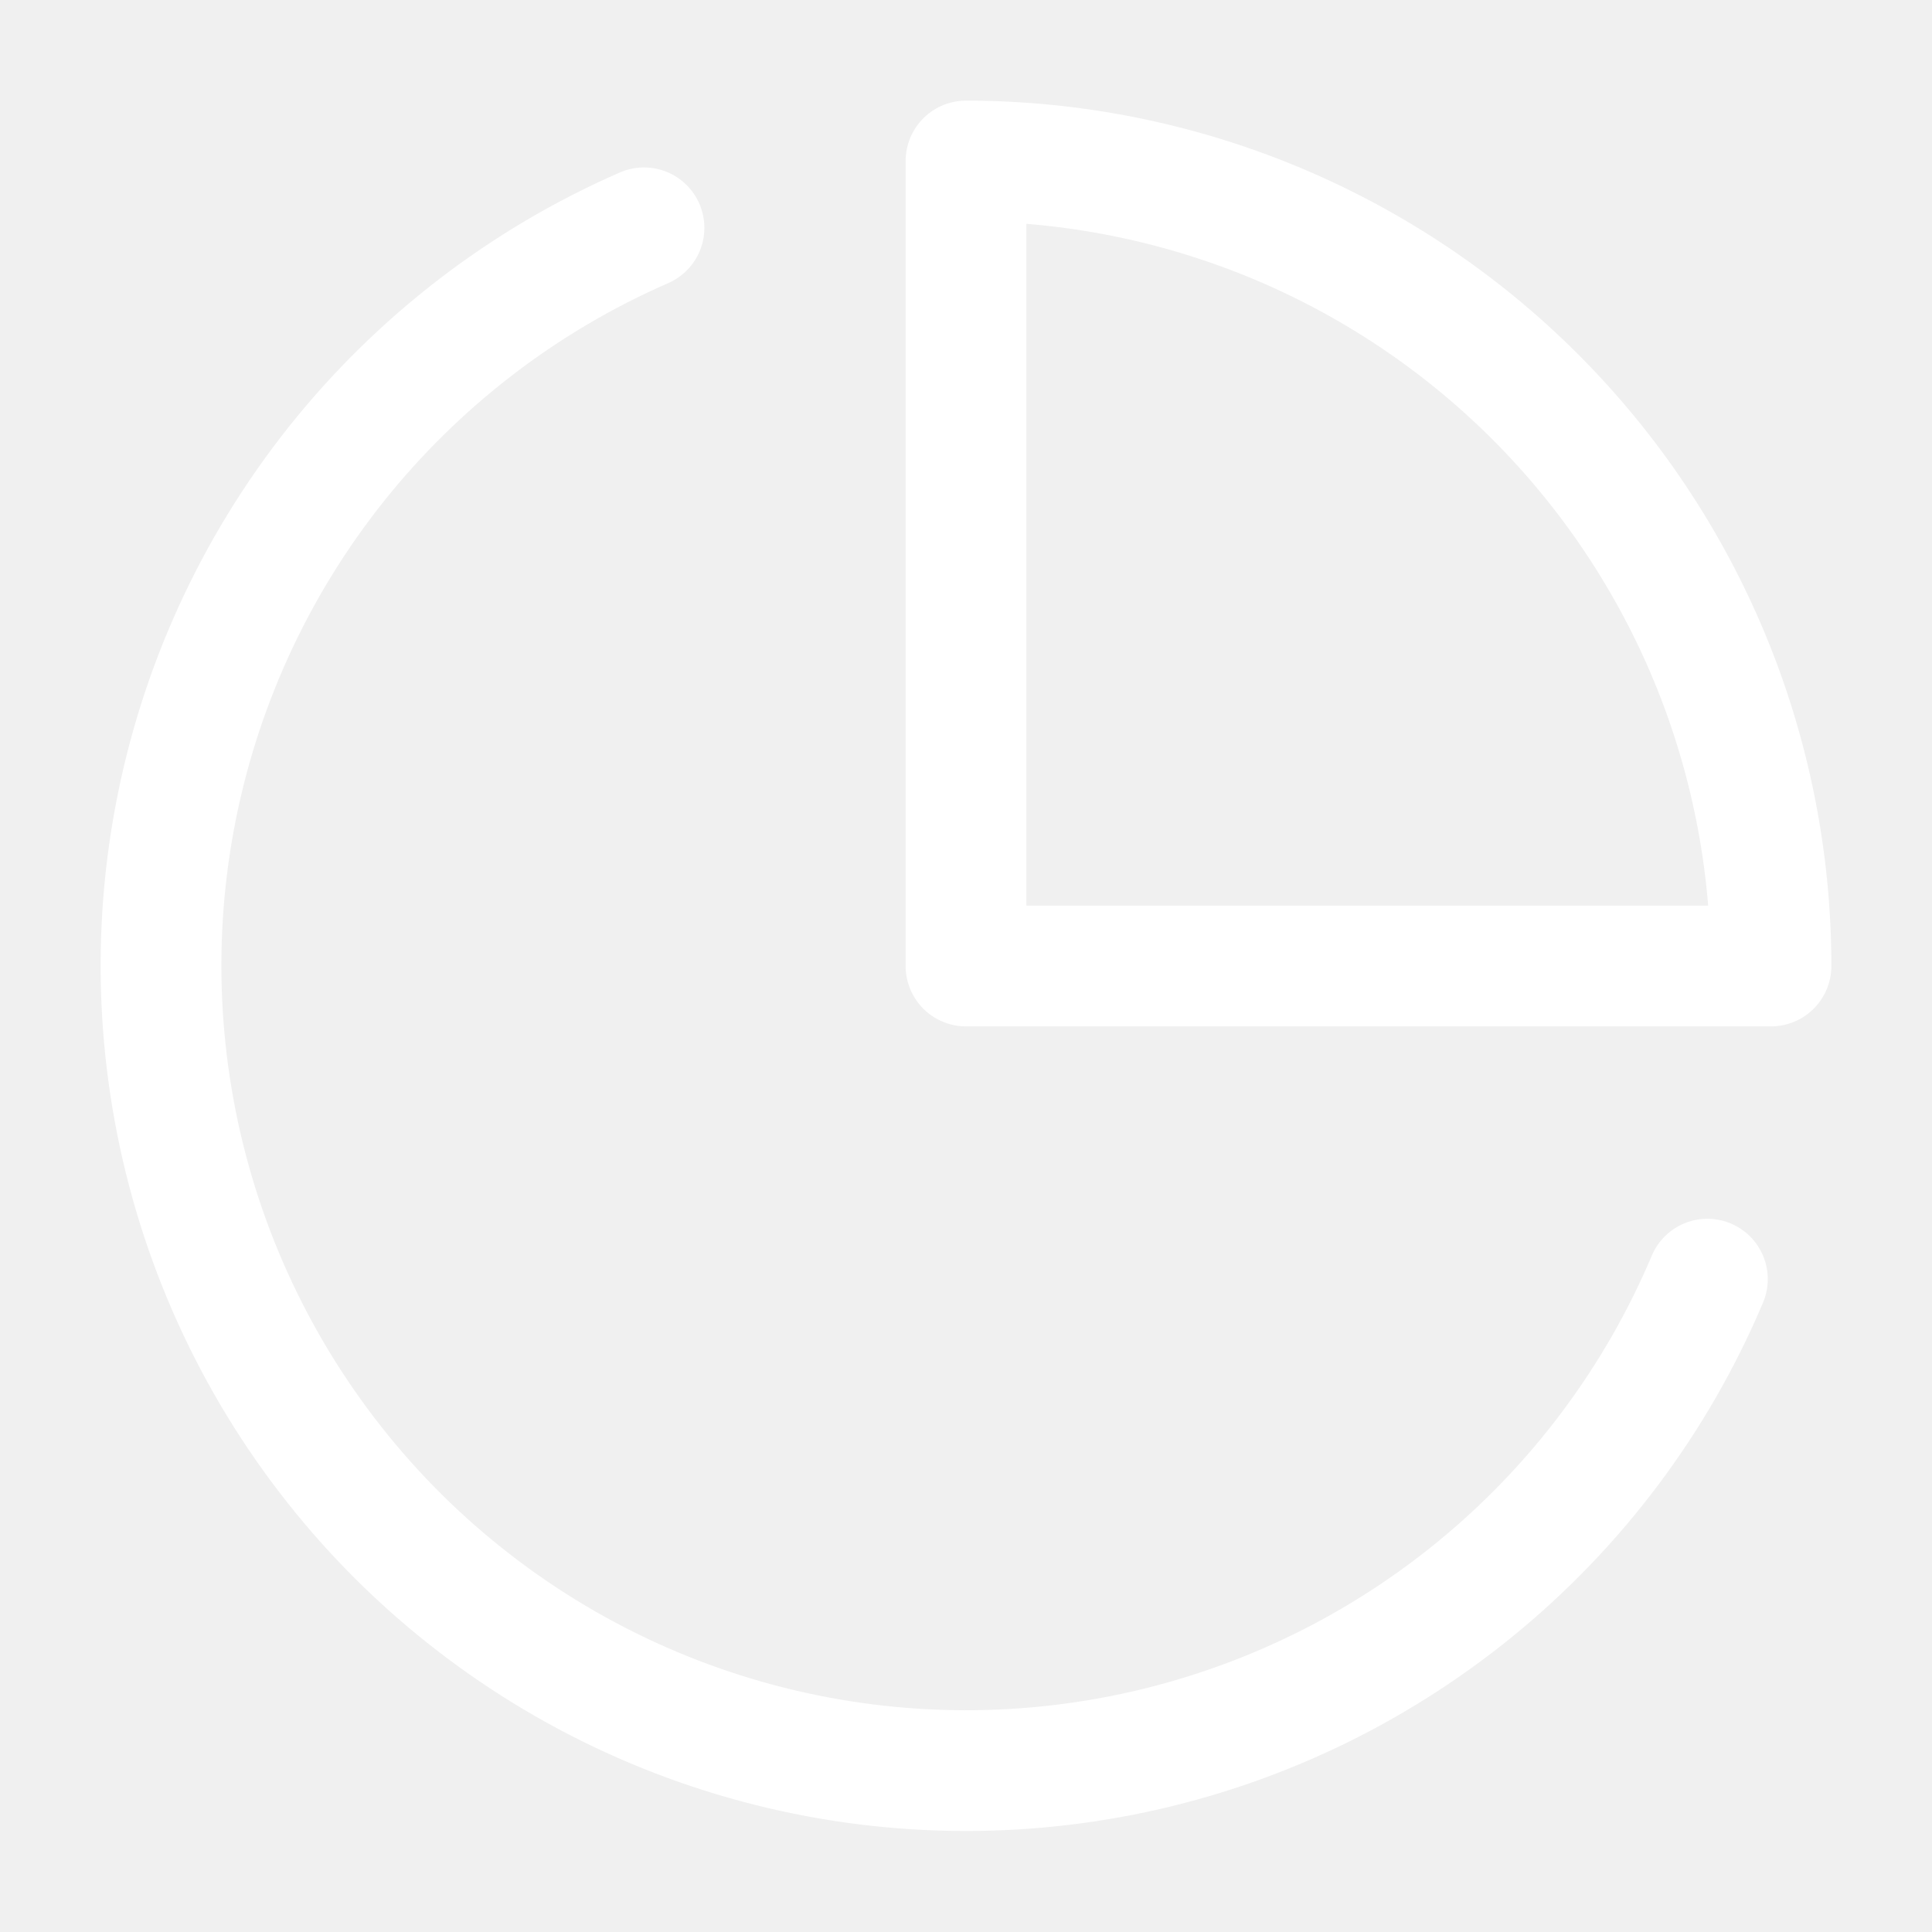
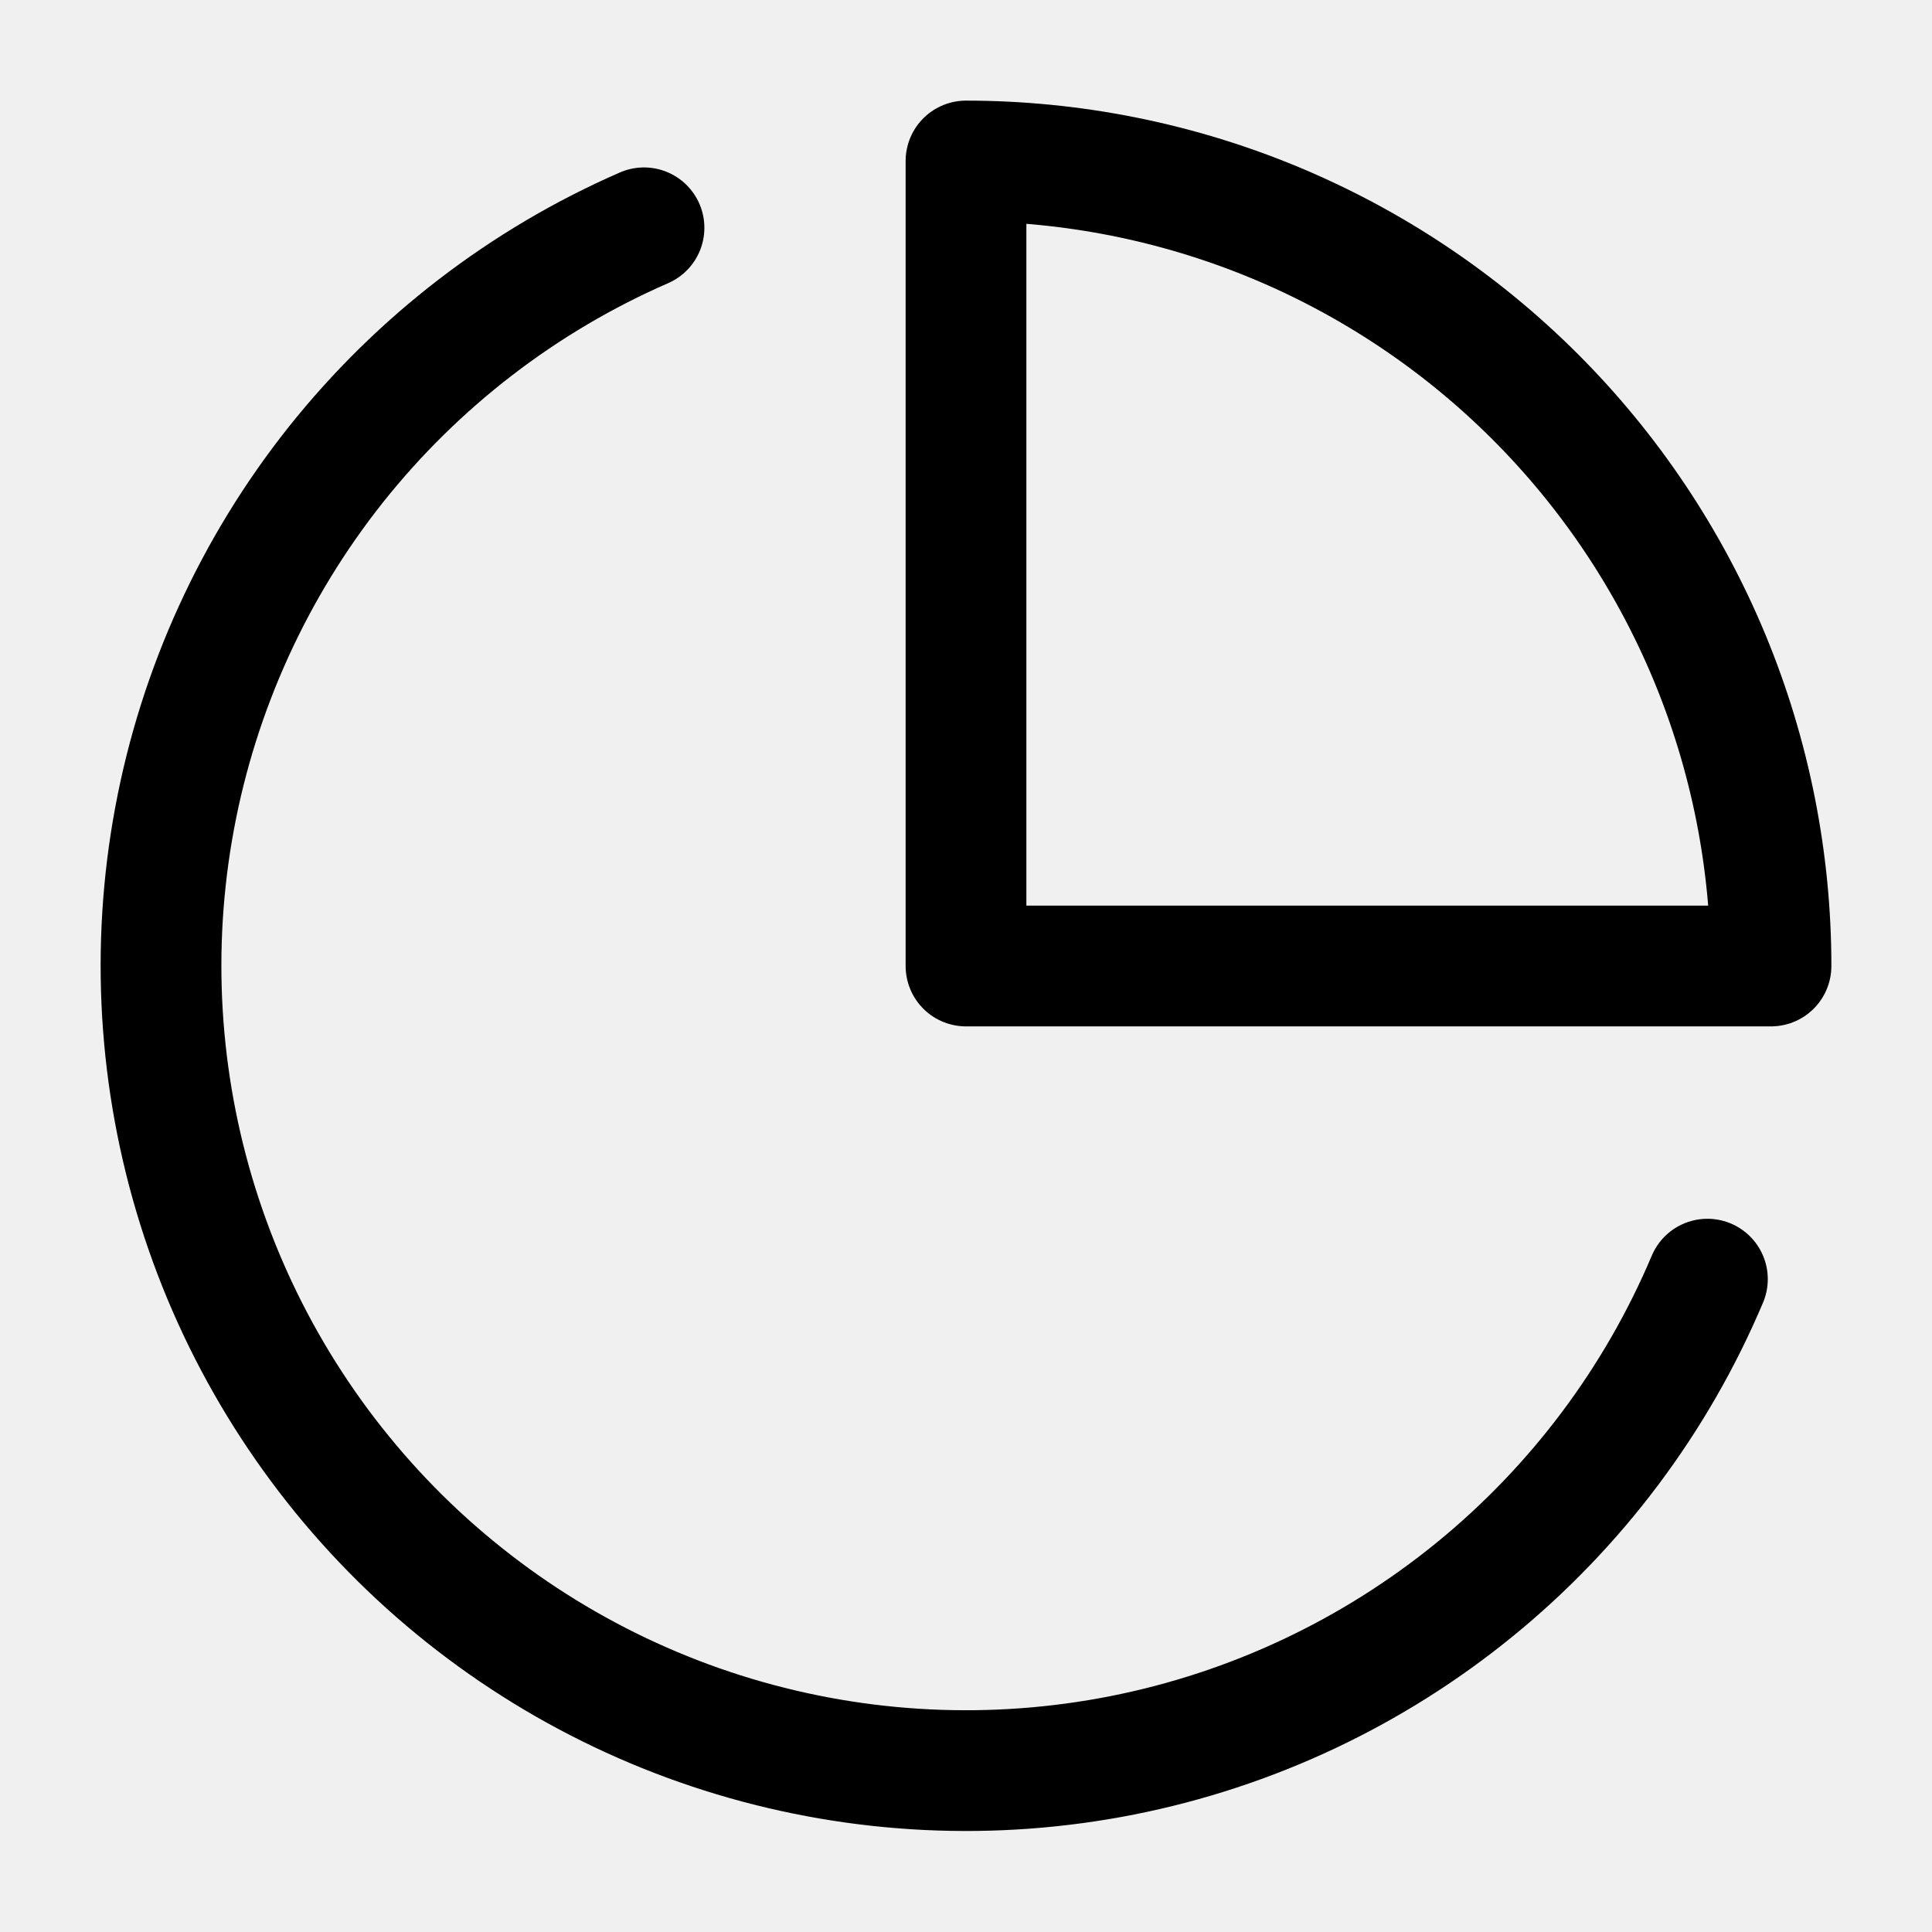
<svg xmlns="http://www.w3.org/2000/svg" width="24" height="24" viewBox="0 0 24 24" fill="none">
-   <path d="M21.21 15.89C20.574 17.395 19.579 18.72 18.312 19.751C17.045 20.782 15.545 21.488 13.943 21.805C12.341 22.122 10.685 22.042 9.121 21.572C7.556 21.102 6.131 20.255 4.969 19.107C3.808 17.958 2.945 16.543 2.457 14.984C1.969 13.425 1.87 11.771 2.169 10.165C2.468 8.559 3.156 7.051 4.172 5.772C5.189 4.494 6.503 3.483 8 2.83" stroke="white" stroke-width="1.5" stroke-linecap="round" stroke-linejoin="round" />
-   <path d="M22 12C22 10.687 21.741 9.386 21.239 8.173C20.736 6.96 20 5.858 19.071 4.929C18.142 4 17.04 3.264 15.827 2.761C14.614 2.259 13.313 2 12 2V12H22Z" stroke="white" stroke-width="1.5" stroke-linecap="round" stroke-linejoin="round" />
+   <path d="M21.21 15.89C20.574 17.395 19.579 18.72 18.312 19.751C17.045 20.782 15.545 21.488 13.943 21.805C12.341 22.122 10.685 22.042 9.121 21.572C7.556 21.102 6.131 20.255 4.969 19.107C3.808 17.958 2.945 16.543 2.457 14.984C1.969 13.425 1.87 11.771 2.169 10.165C2.468 8.559 3.156 7.051 4.172 5.772C5.189 4.494 6.503 3.483 8 2.83" stroke="currentColor" stroke-width="1.5" stroke-linecap="round" stroke-linejoin="round" />
+   <path d="M22 12C22 10.687 21.741 9.386 21.239 8.173C20.736 6.96 20 5.858 19.071 4.929C18.142 4 17.04 3.264 15.827 2.761C14.614 2.259 13.313 2 12 2V12H22Z" stroke="currentColor" stroke-width="1.5" stroke-linecap="round" stroke-linejoin="round" />
</svg>
